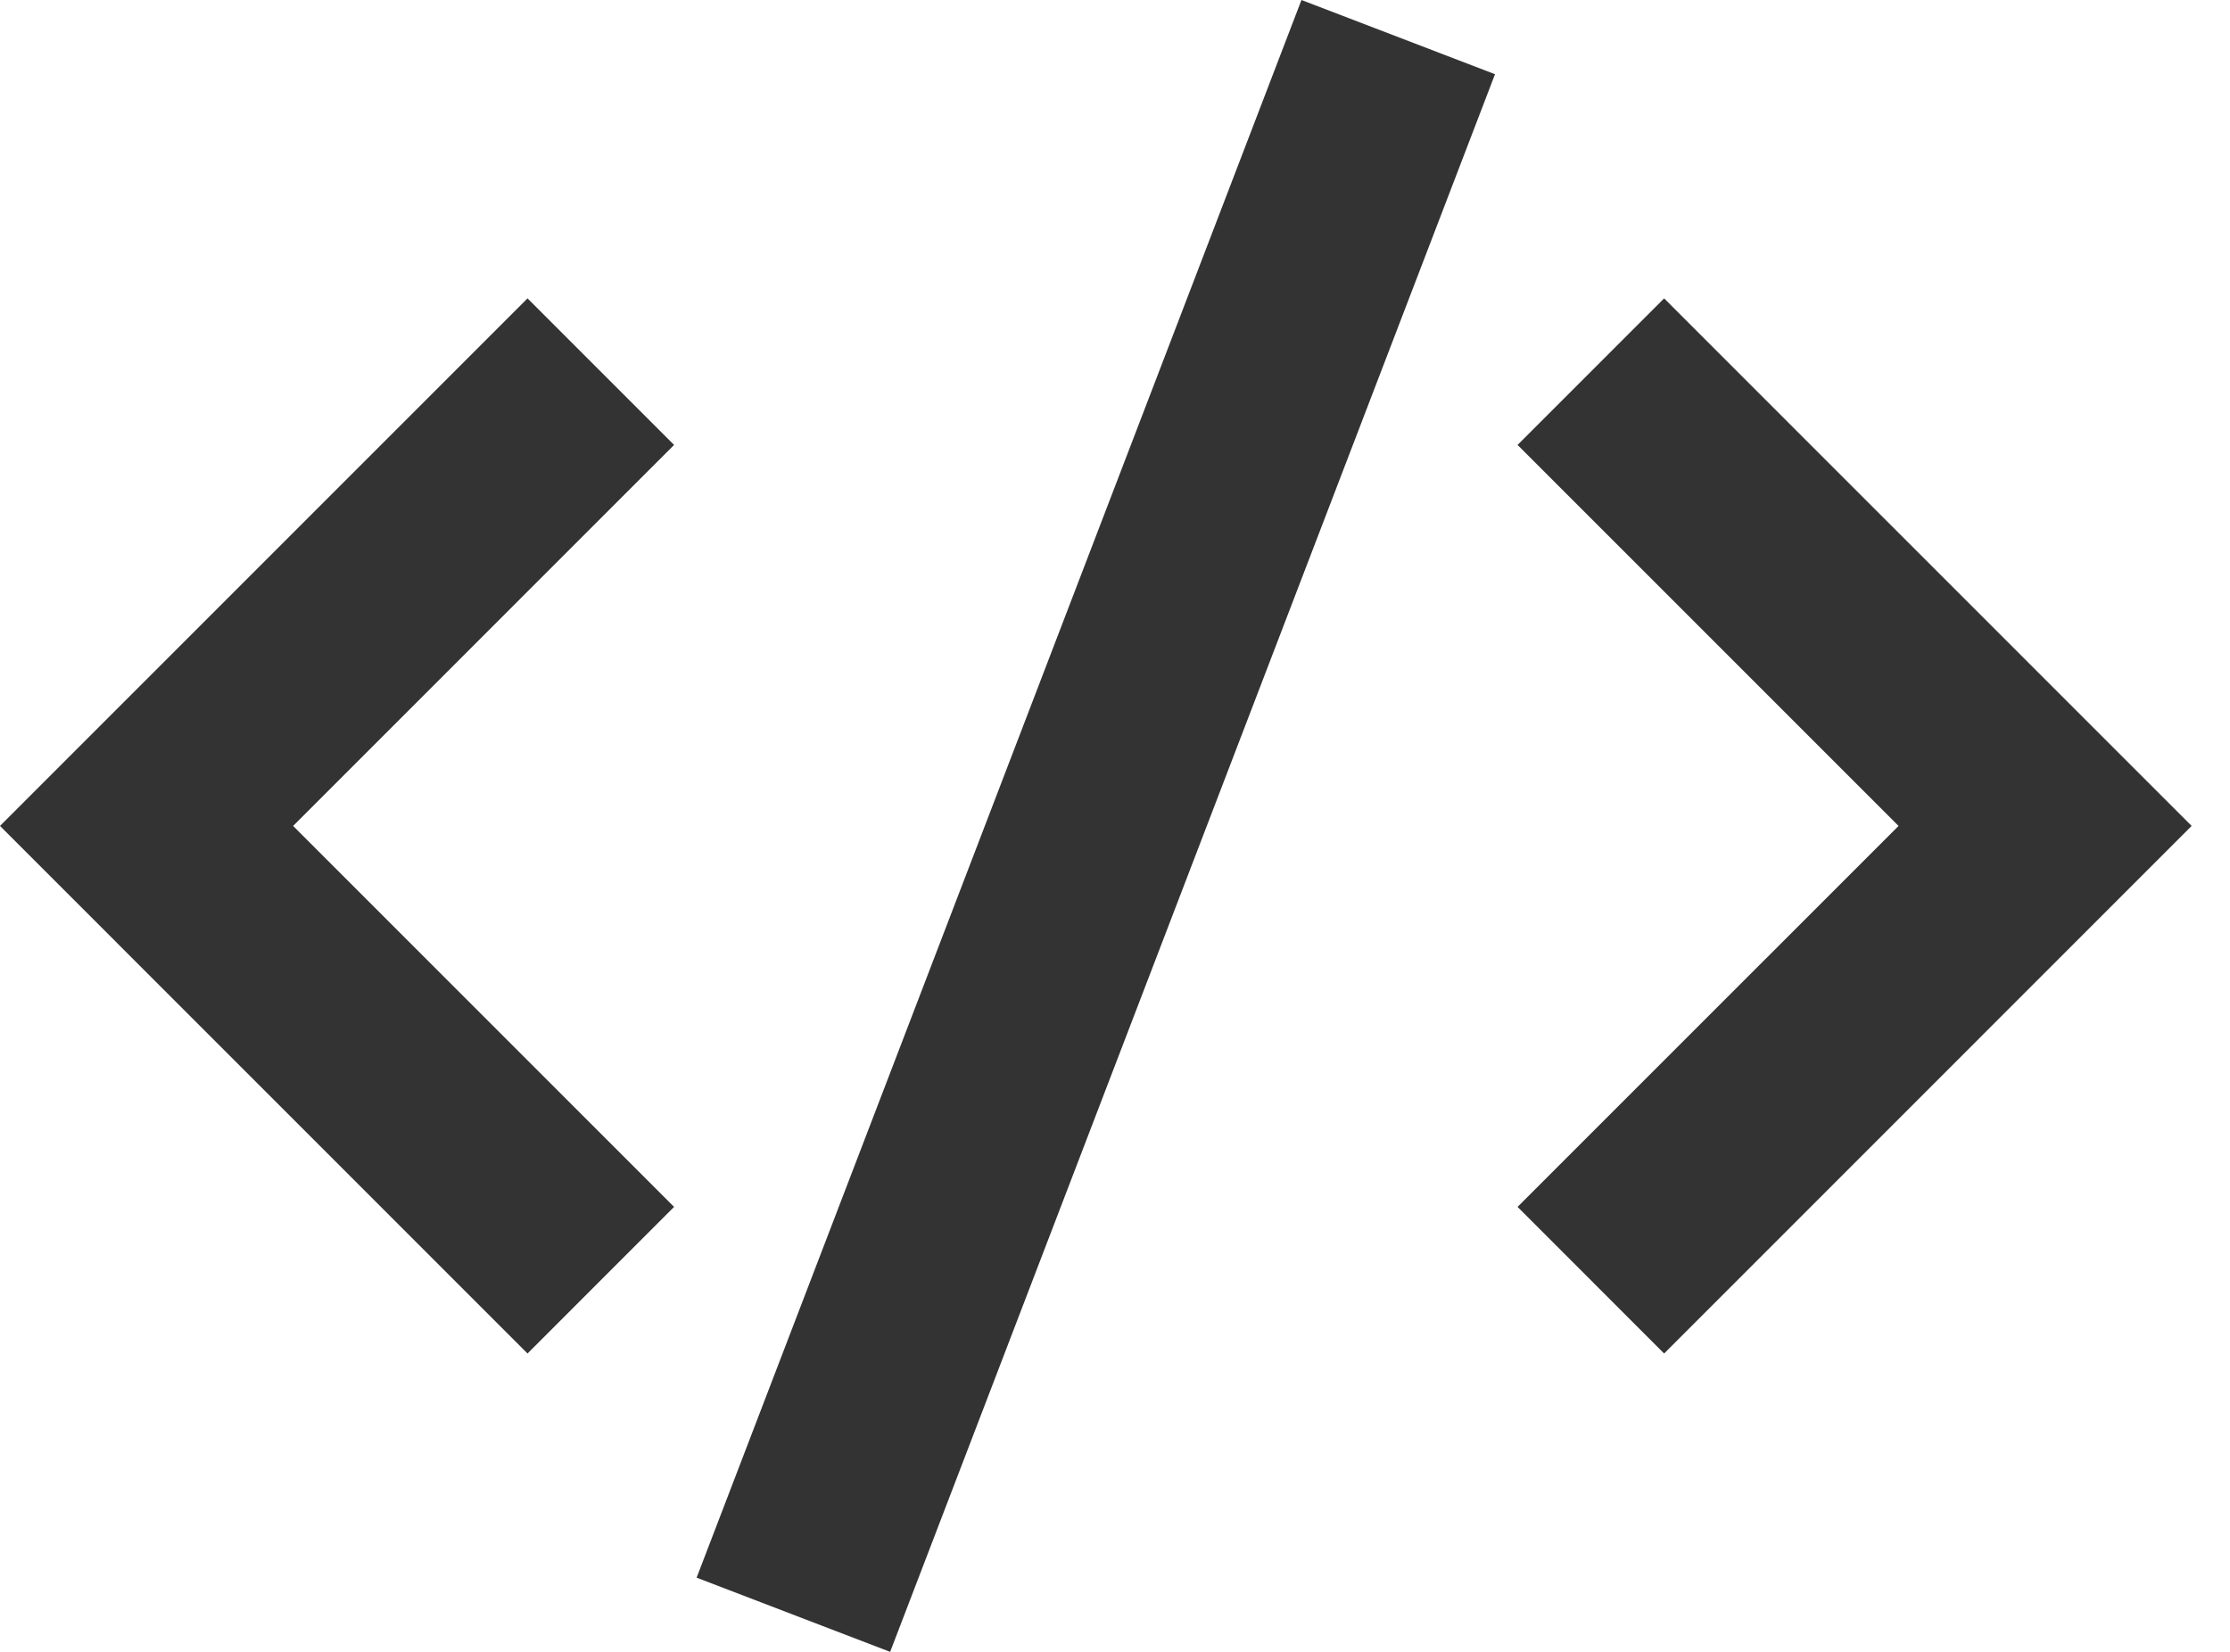
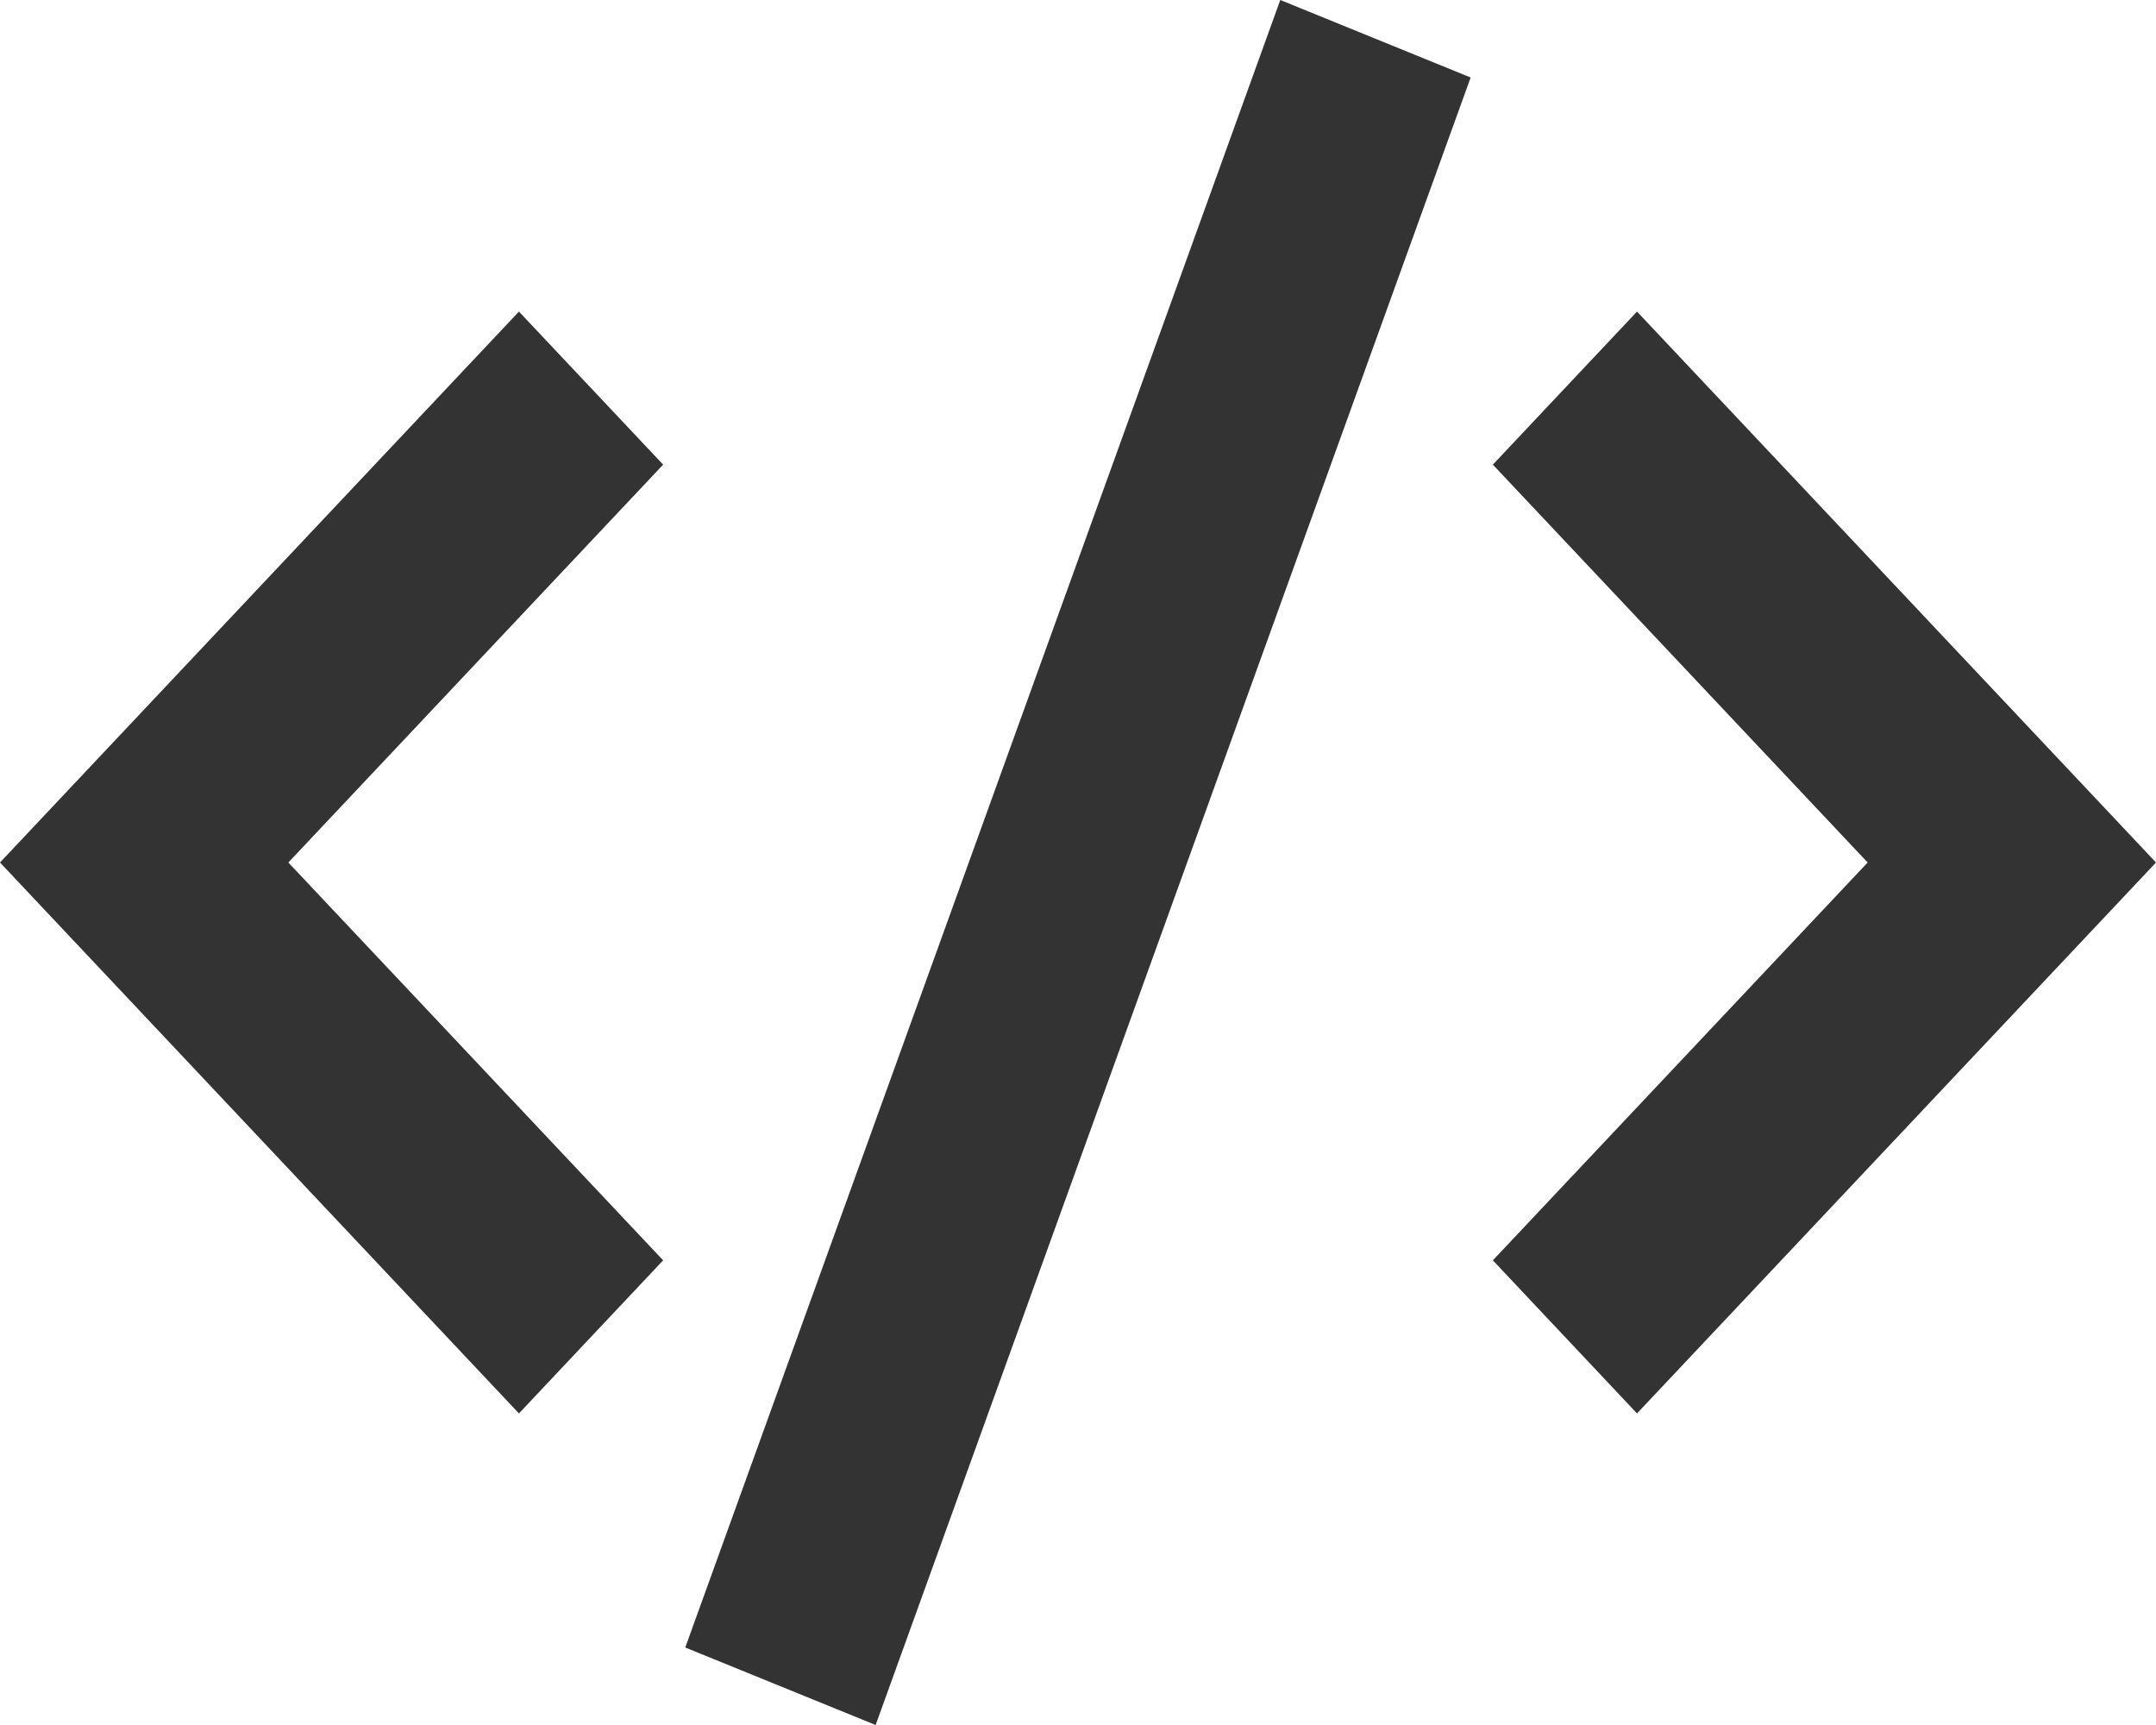
- <svg xmlns="http://www.w3.org/2000/svg" width="54" height="40" viewBox="0 0 54 40" fill="none">
-   <path d="M31.515 1.17806e-06L16.869 38.203L21.555 40L36.202 1.797L31.515 1.17806e-06Z" fill="#333333" />
-   <path d="M40.297 32.775L36.748 29.225L45.974 20L36.748 10.774L40.297 7.225L53.071 20L40.297 32.775Z" fill="#333333" />
-   <path d="M12.774 32.775L0 20L12.774 7.225L16.323 10.774L7.098 20L16.323 29.225L12.774 32.775Z" fill="#333333" />
+ <svg xmlns="http://www.w3.org/2000/svg" width="50" height="40" viewBox="0 0 50 40" fill="none">
+   <path d="M29.691 4.6274e-07L15.892 38.203L20.307 40L34.106 1.797L29.691 4.6274e-07Z" fill="#333333" />
+   <path d="M37.964 32.775L34.621 29.225L43.313 20L34.621 10.774L37.964 7.225L50 20L37.964 32.775Z" fill="#333333" />
+   <path d="M12.035 32.775L0 20L12.035 7.225L15.379 10.774L6.687 20L15.379 29.225L12.035 32.775Z" fill="#333333" />
</svg>
